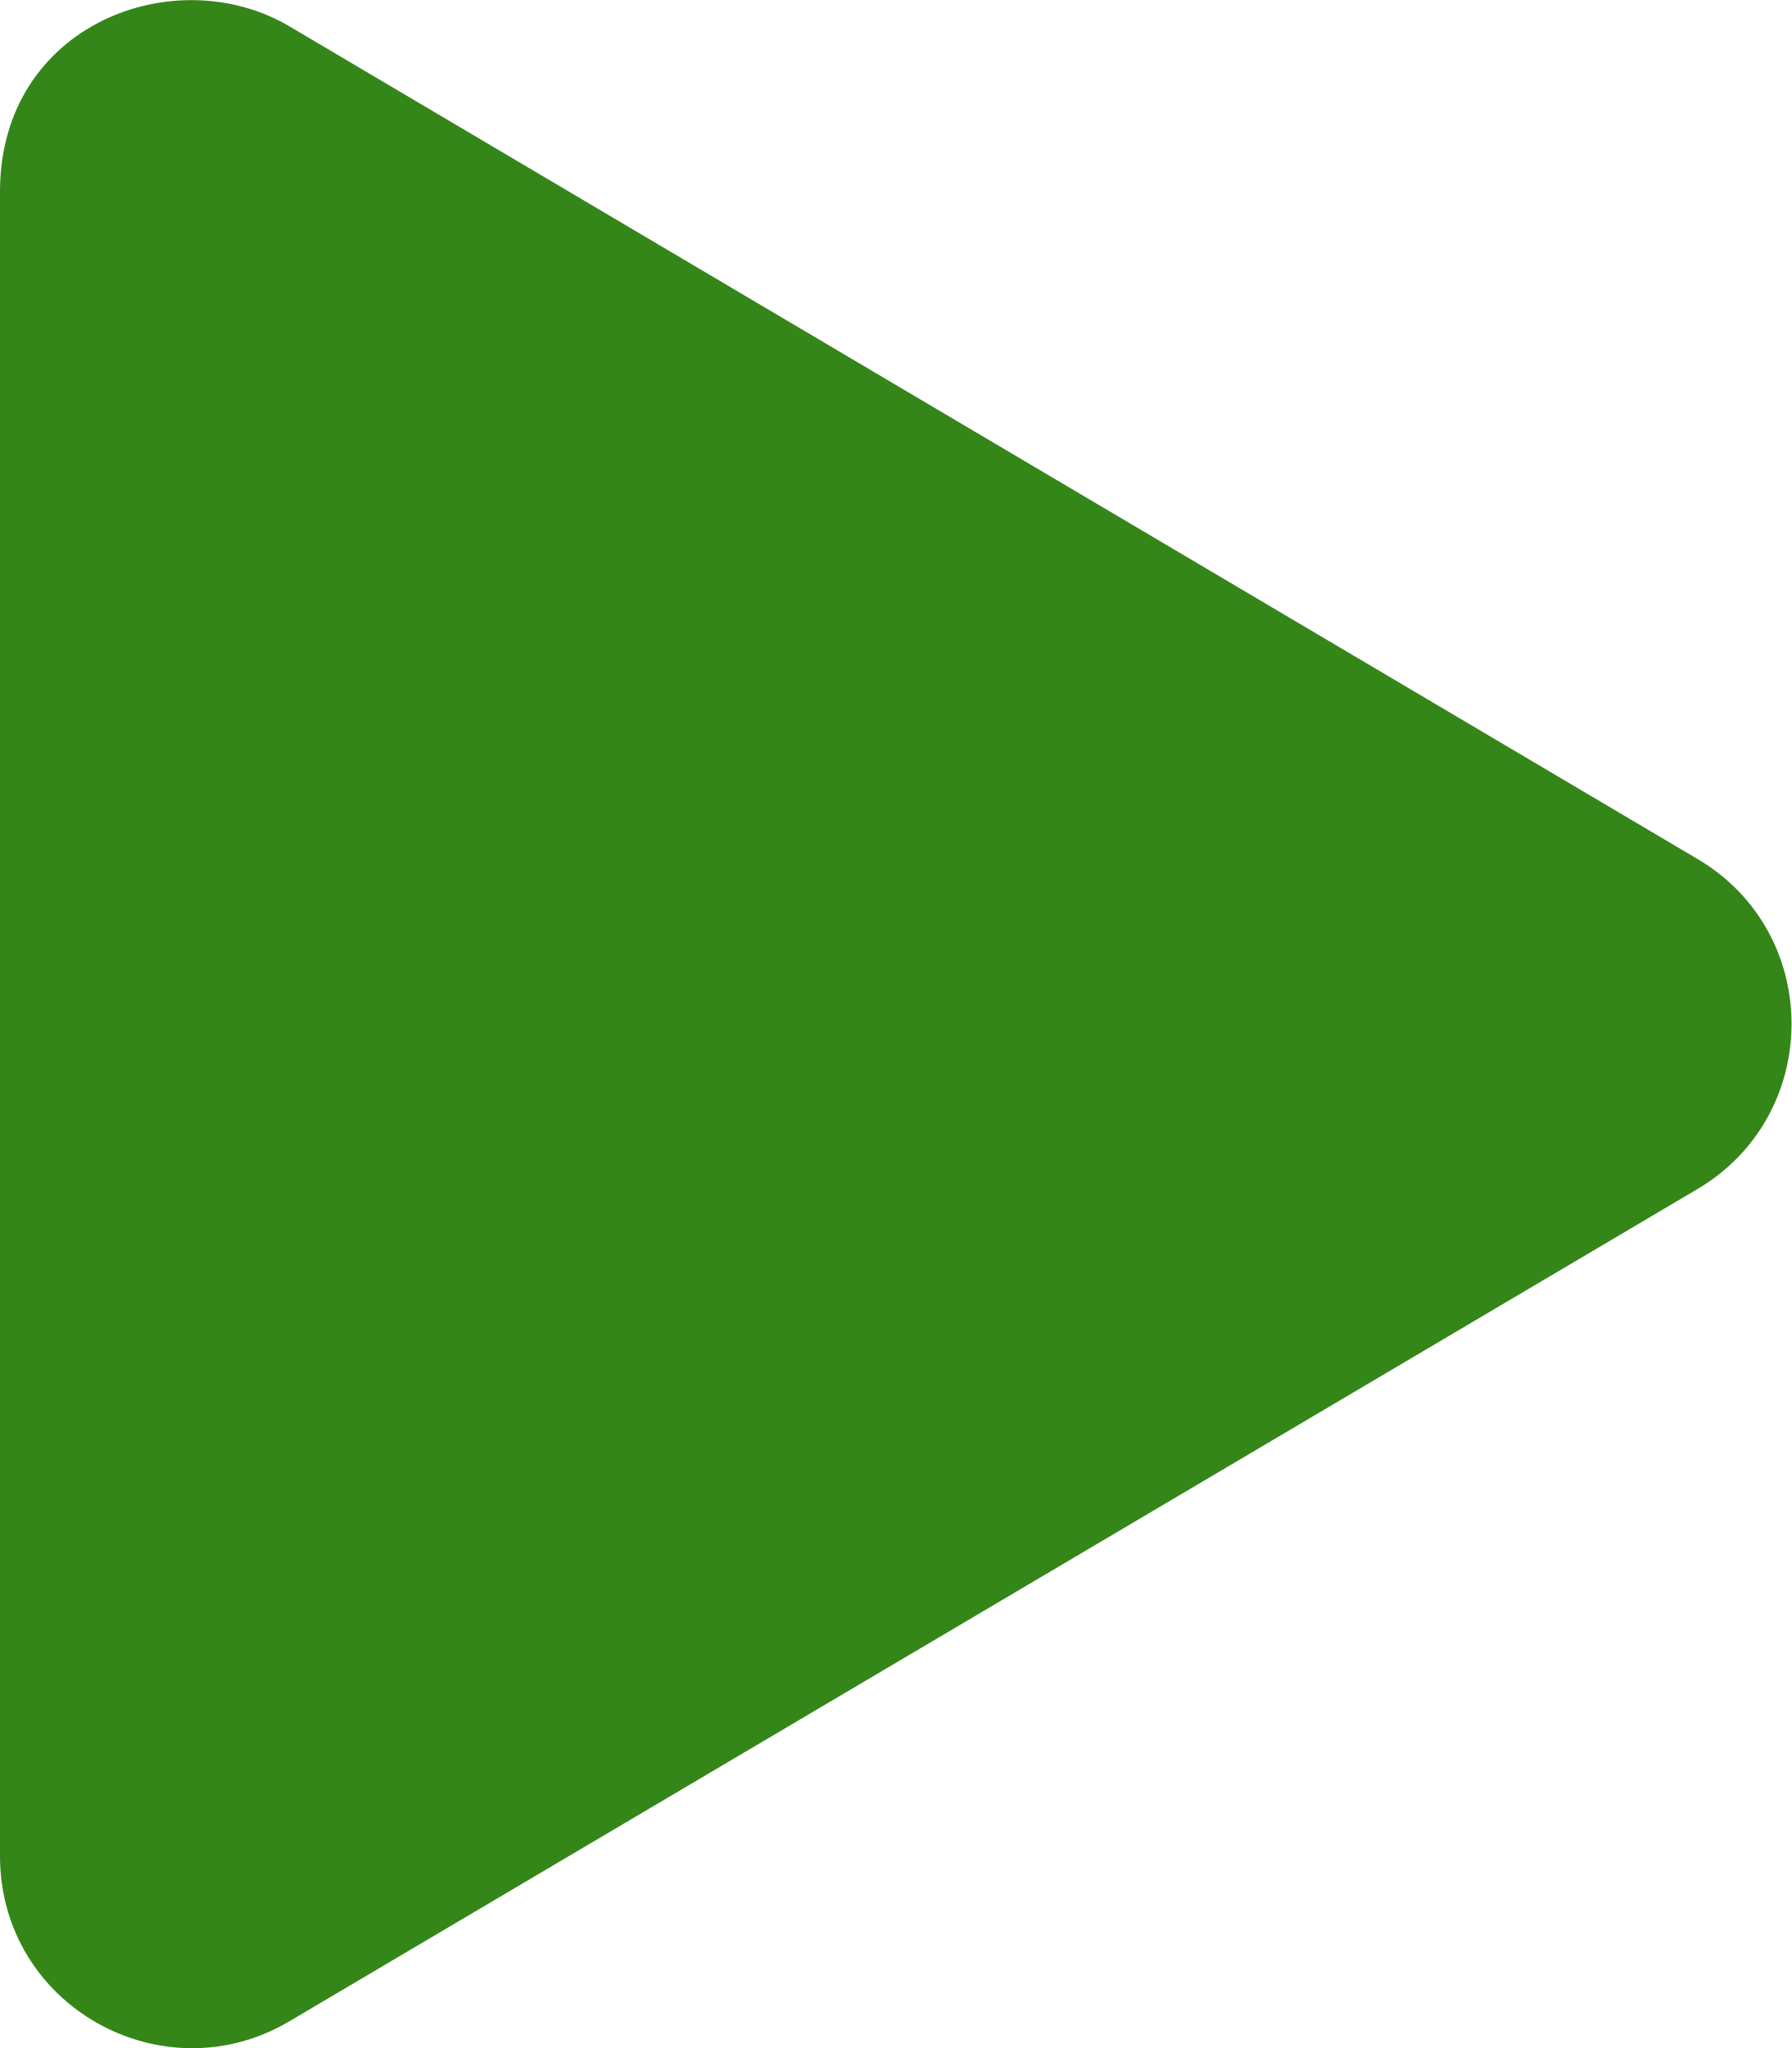
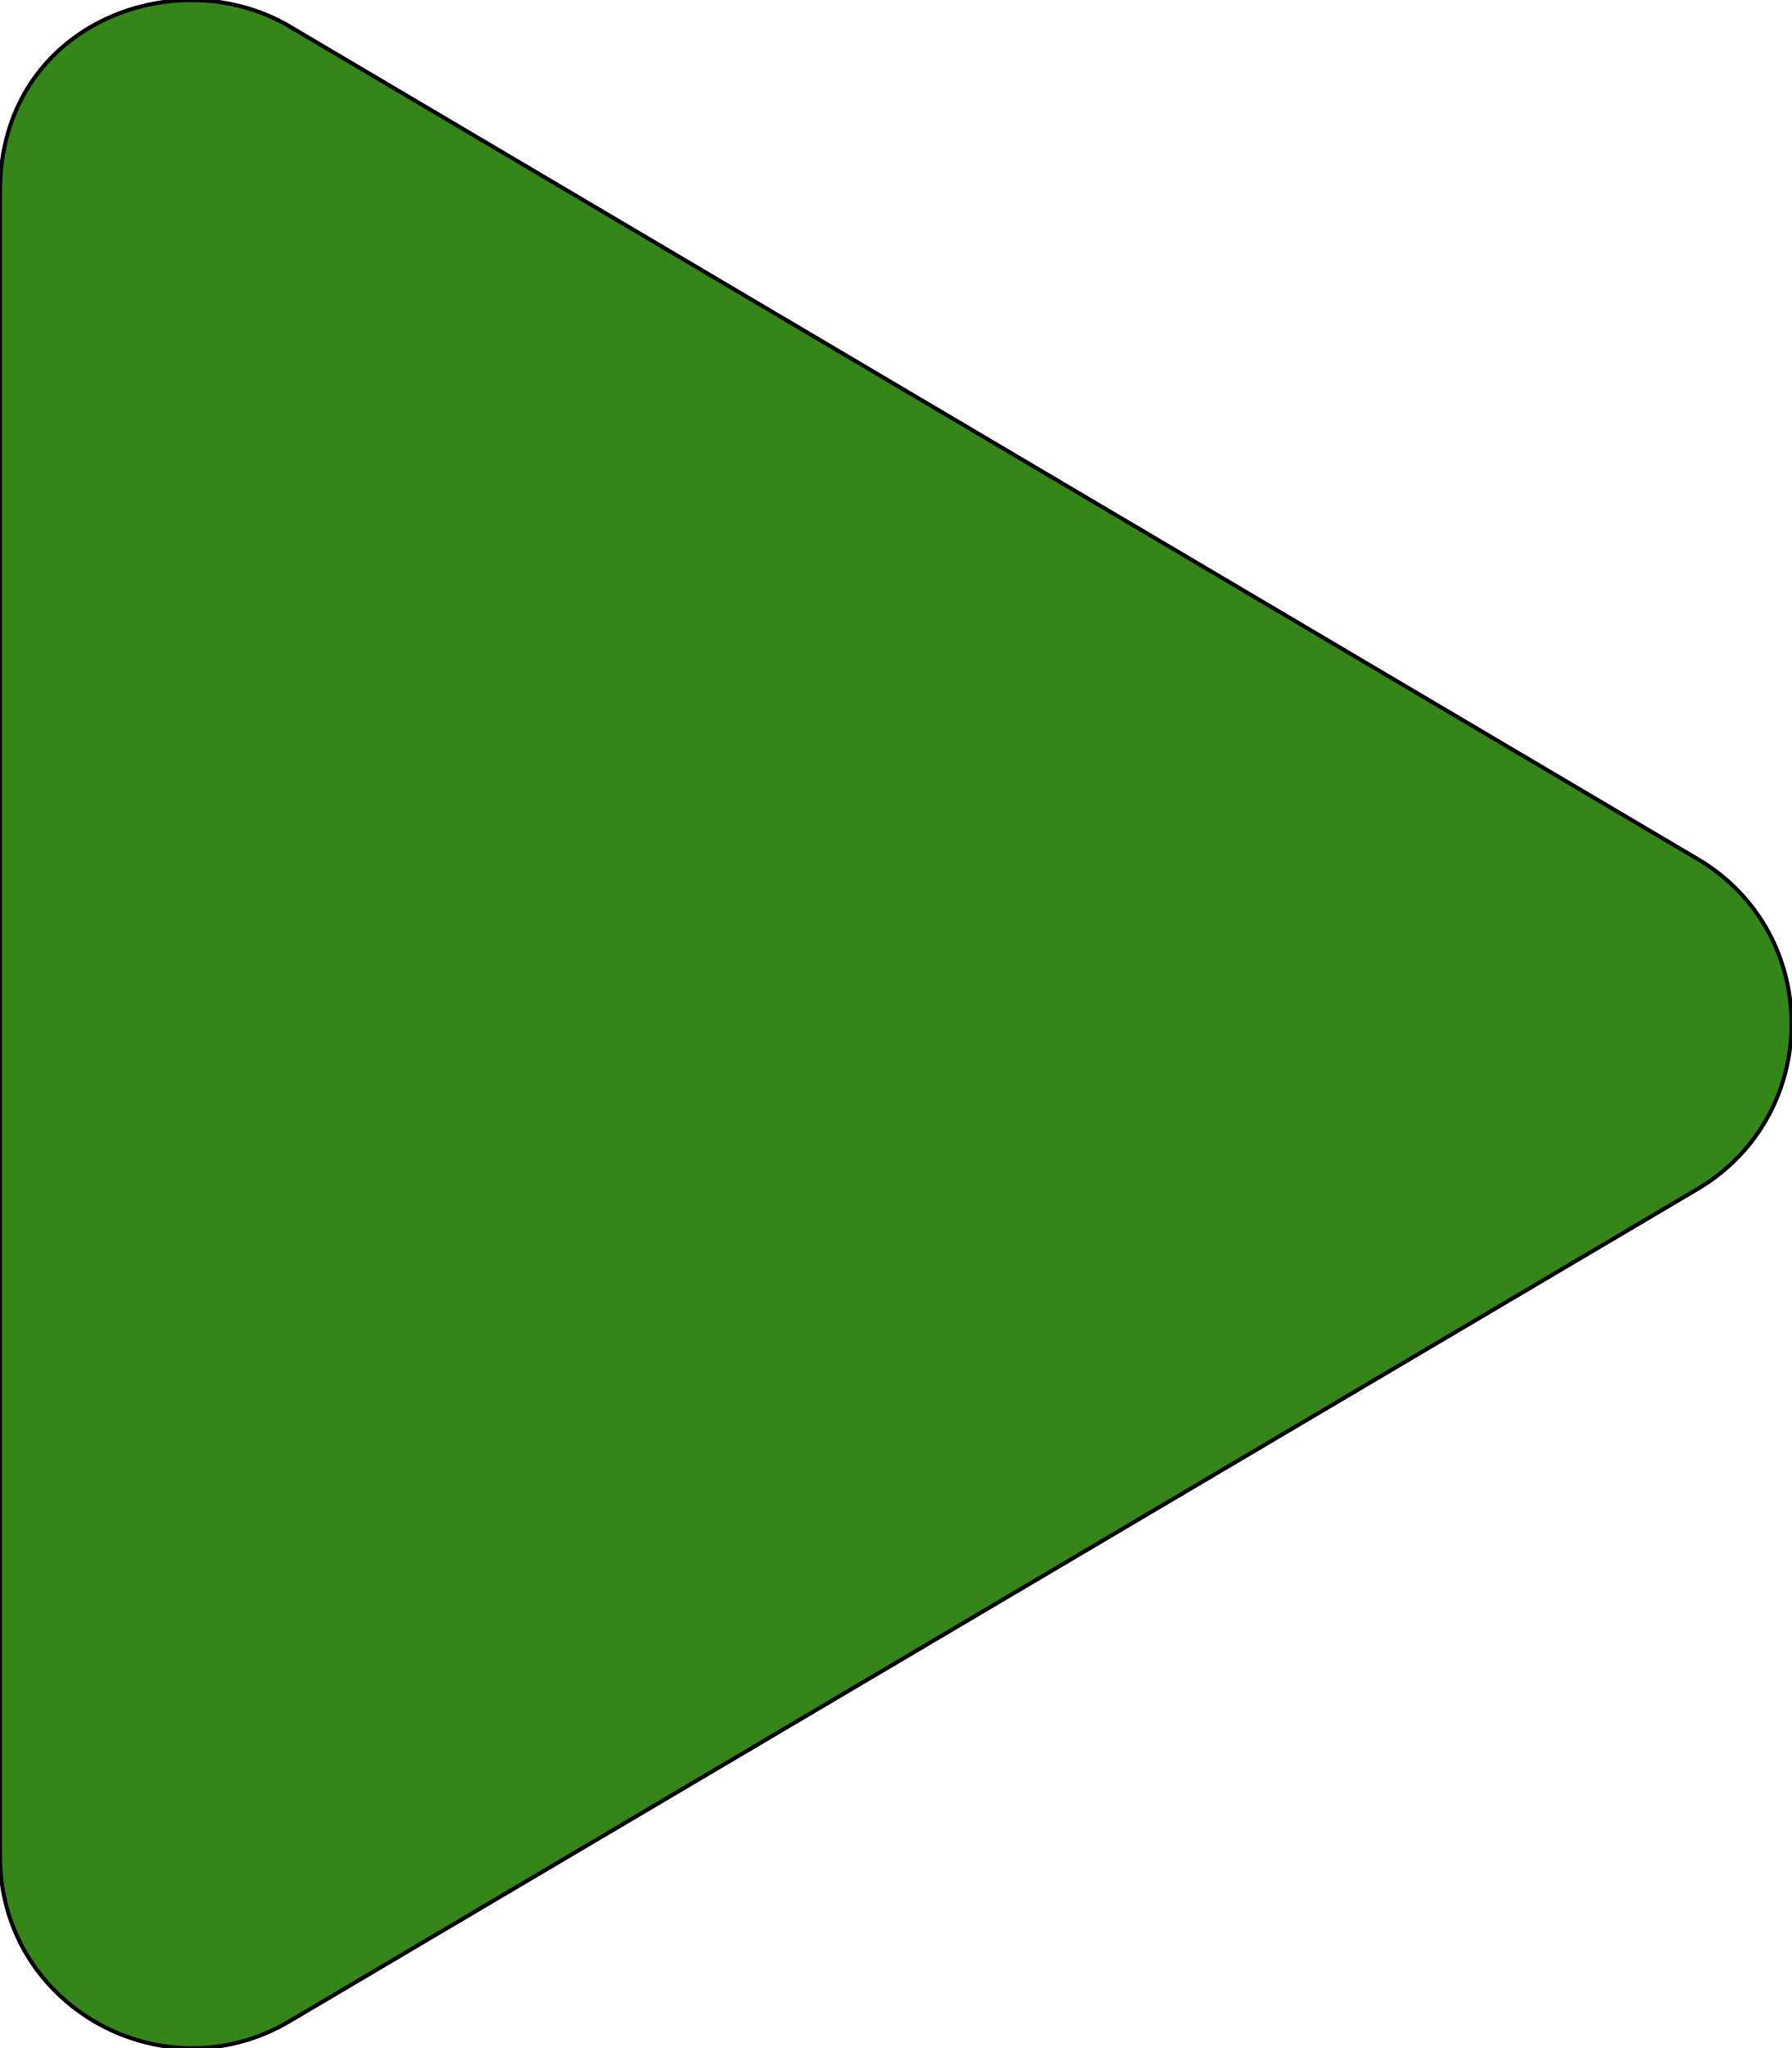
<svg xmlns="http://www.w3.org/2000/svg" viewBox="0 0 448 512">
  <style type="text/css">
   .st0{fill:#348619;}
</style>
-   <path class="st0" d="M424.4 214.7L72.4 6.6C43.8-10.3 0 6.1 0 47.9V464c0 37.5 40.7 60.1 72.4 41.3l352-208c31.4-18.5 31.5-64.1 0-82.6z" />
+   <path class="st0" stroke="black" stroke-width="1" d="M424.4 214.7L72.4 6.6C43.8-10.3 0 6.1 0 47.9V464c0 37.5 40.7 60.1 72.4 41.3l352-208c31.4-18.5 31.5-64.1 0-82.6z" />
</svg>
